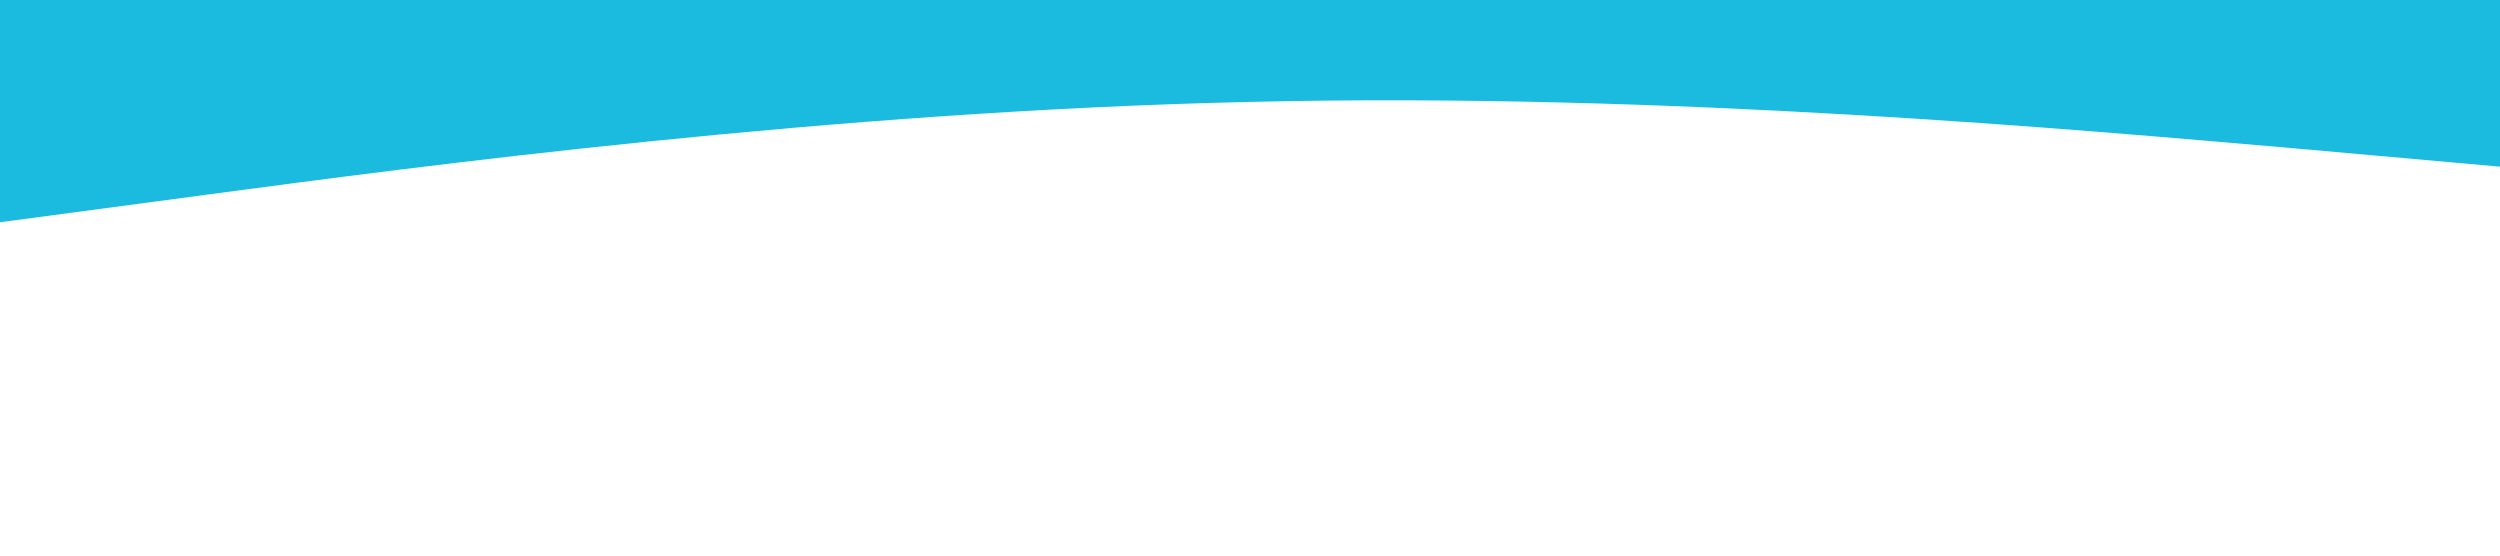
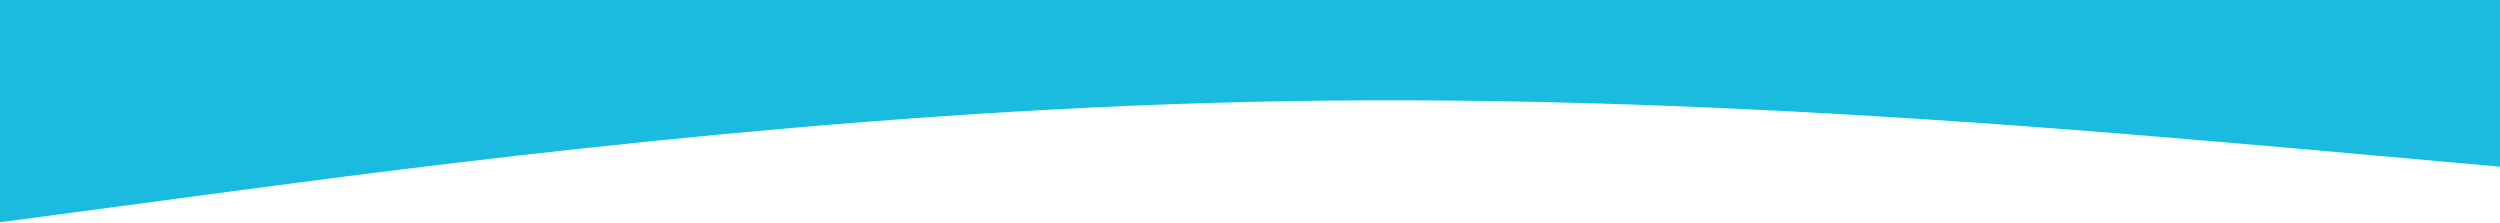
- <svg xmlns="http://www.w3.org/2000/svg" viewBox="0 0 1440 320">
+ <svg xmlns="http://www.w3.org/2000/svg" viewBox="0 0 1440 128">
  <path fill="#1bbbdf" fill-opacity="1" d="M0,128L120,112C240,96,480,64,720,58.7C960,53,1200,75,1320,85.3L1440,96L1440,0L1320,0C1200,0,960,0,720,0C480,0,240,0,120,0L0,0Z" />
</svg>
